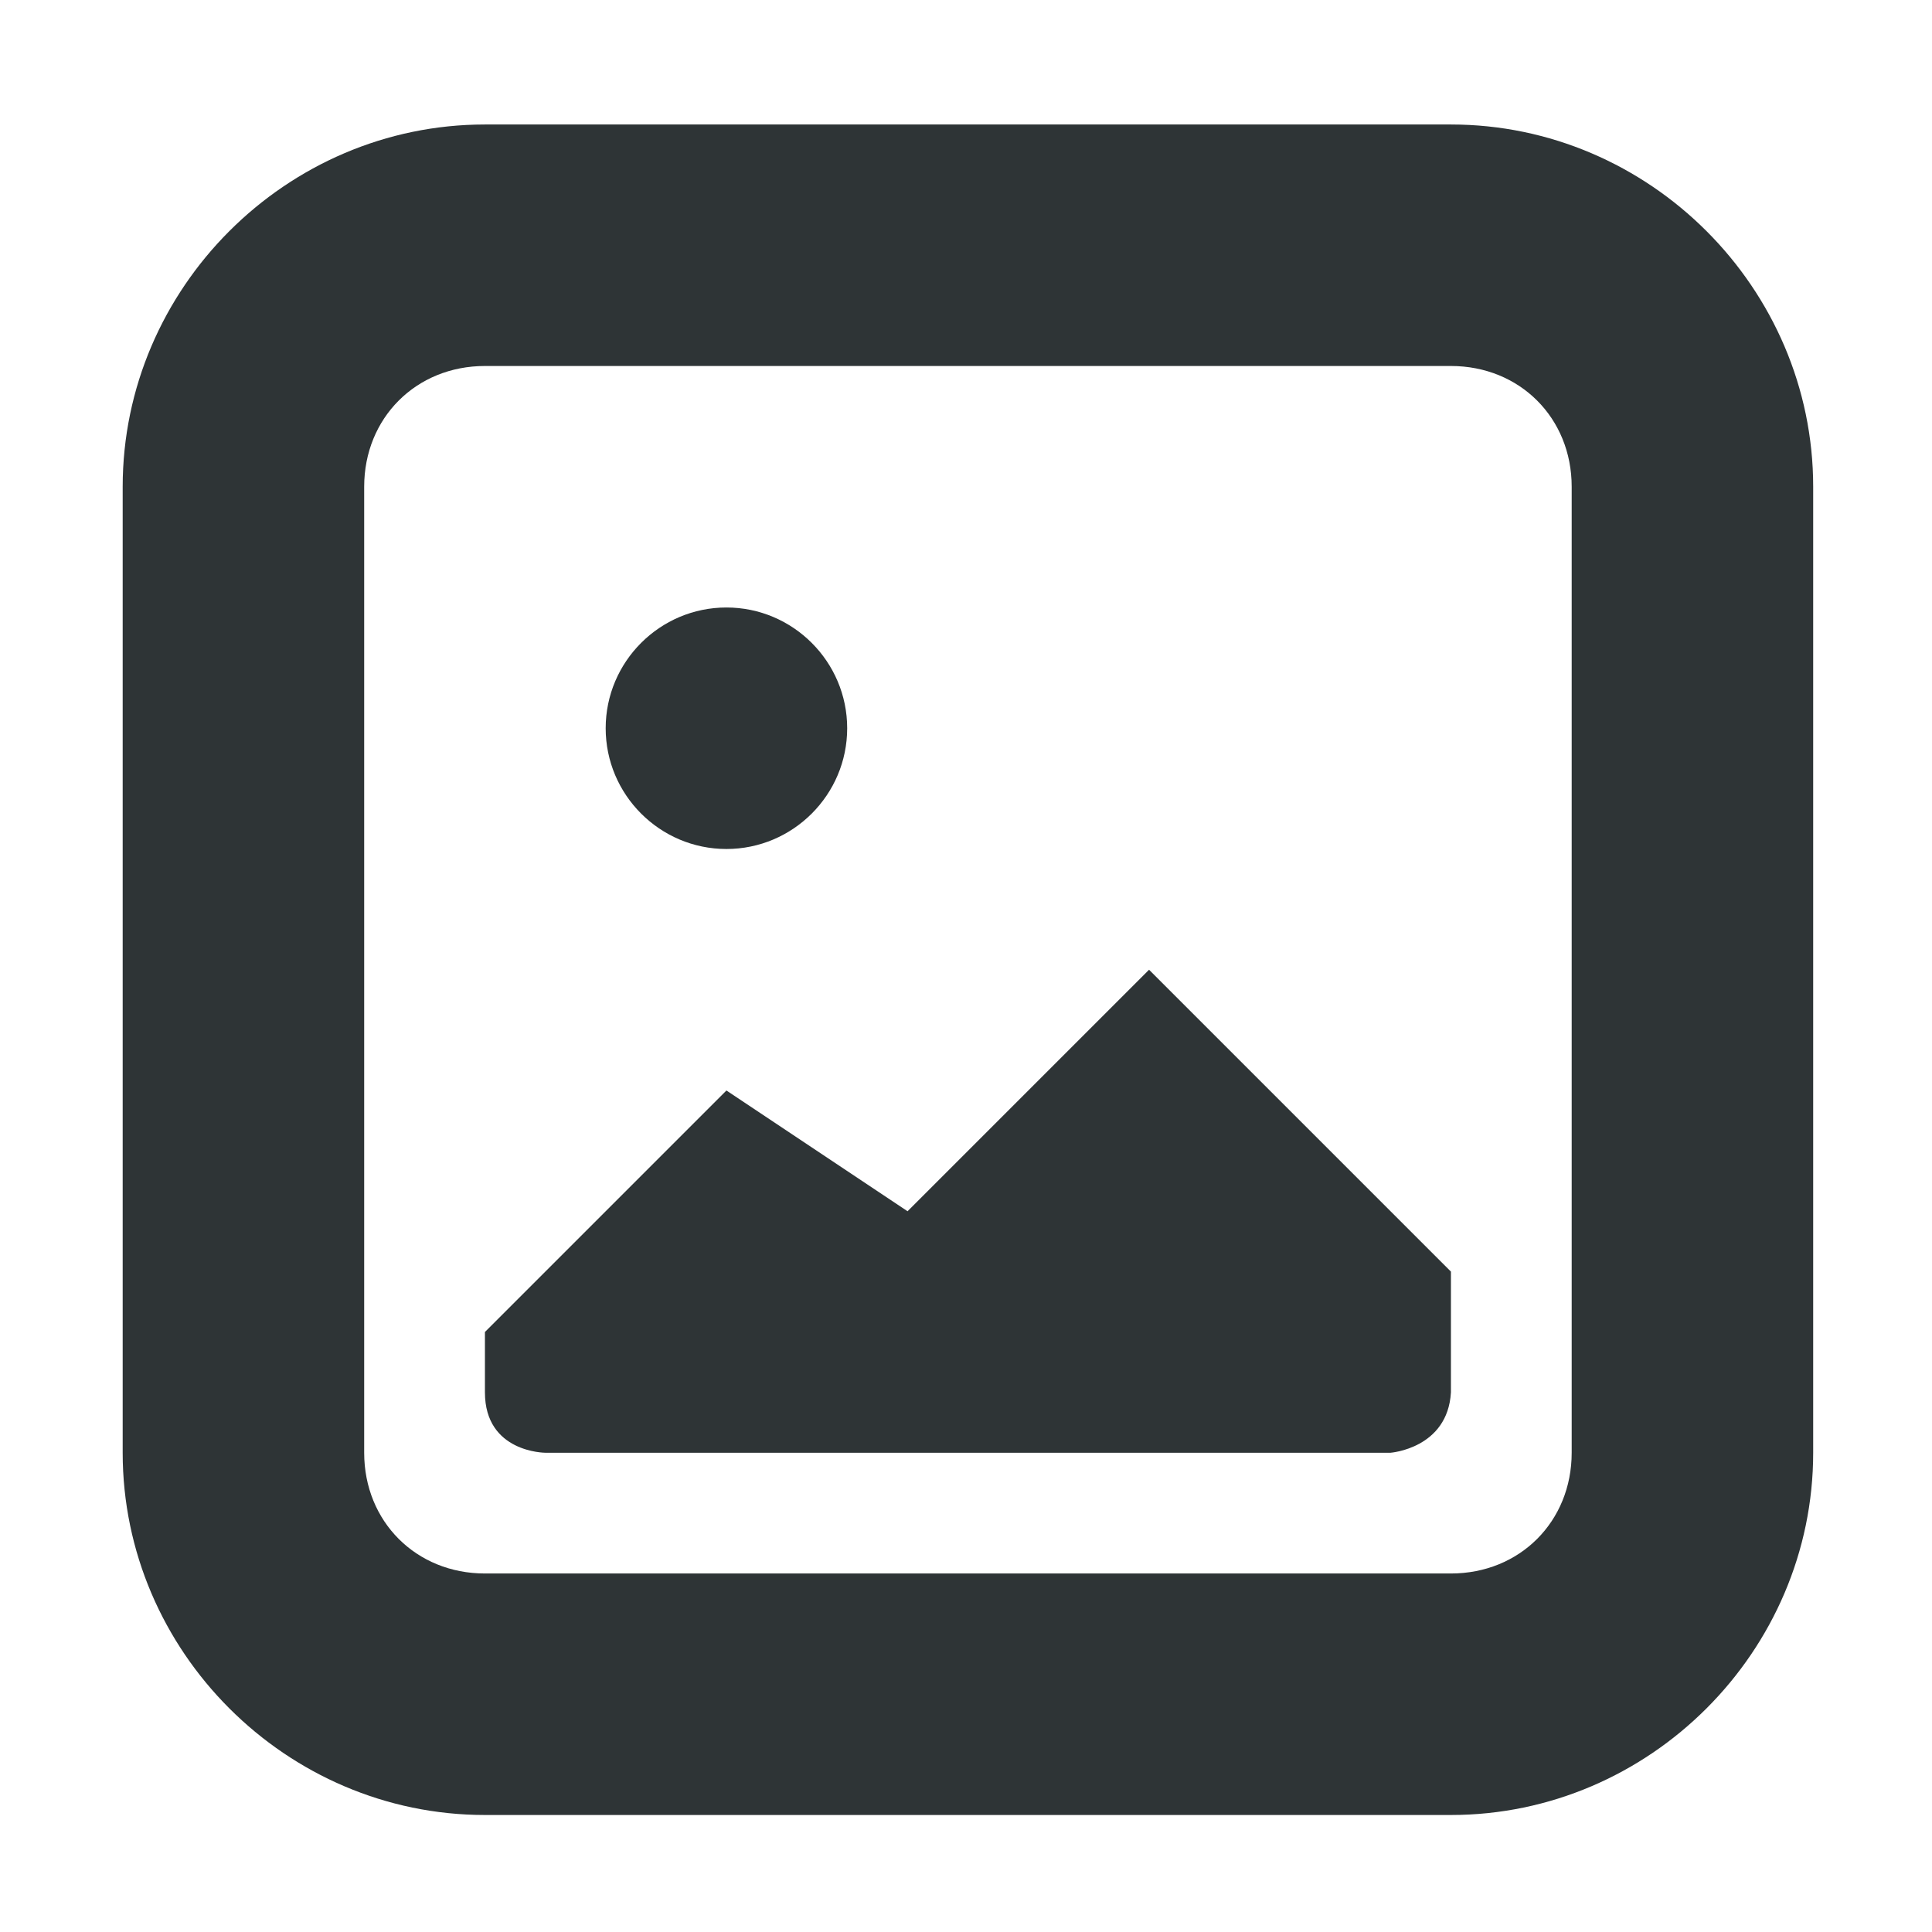
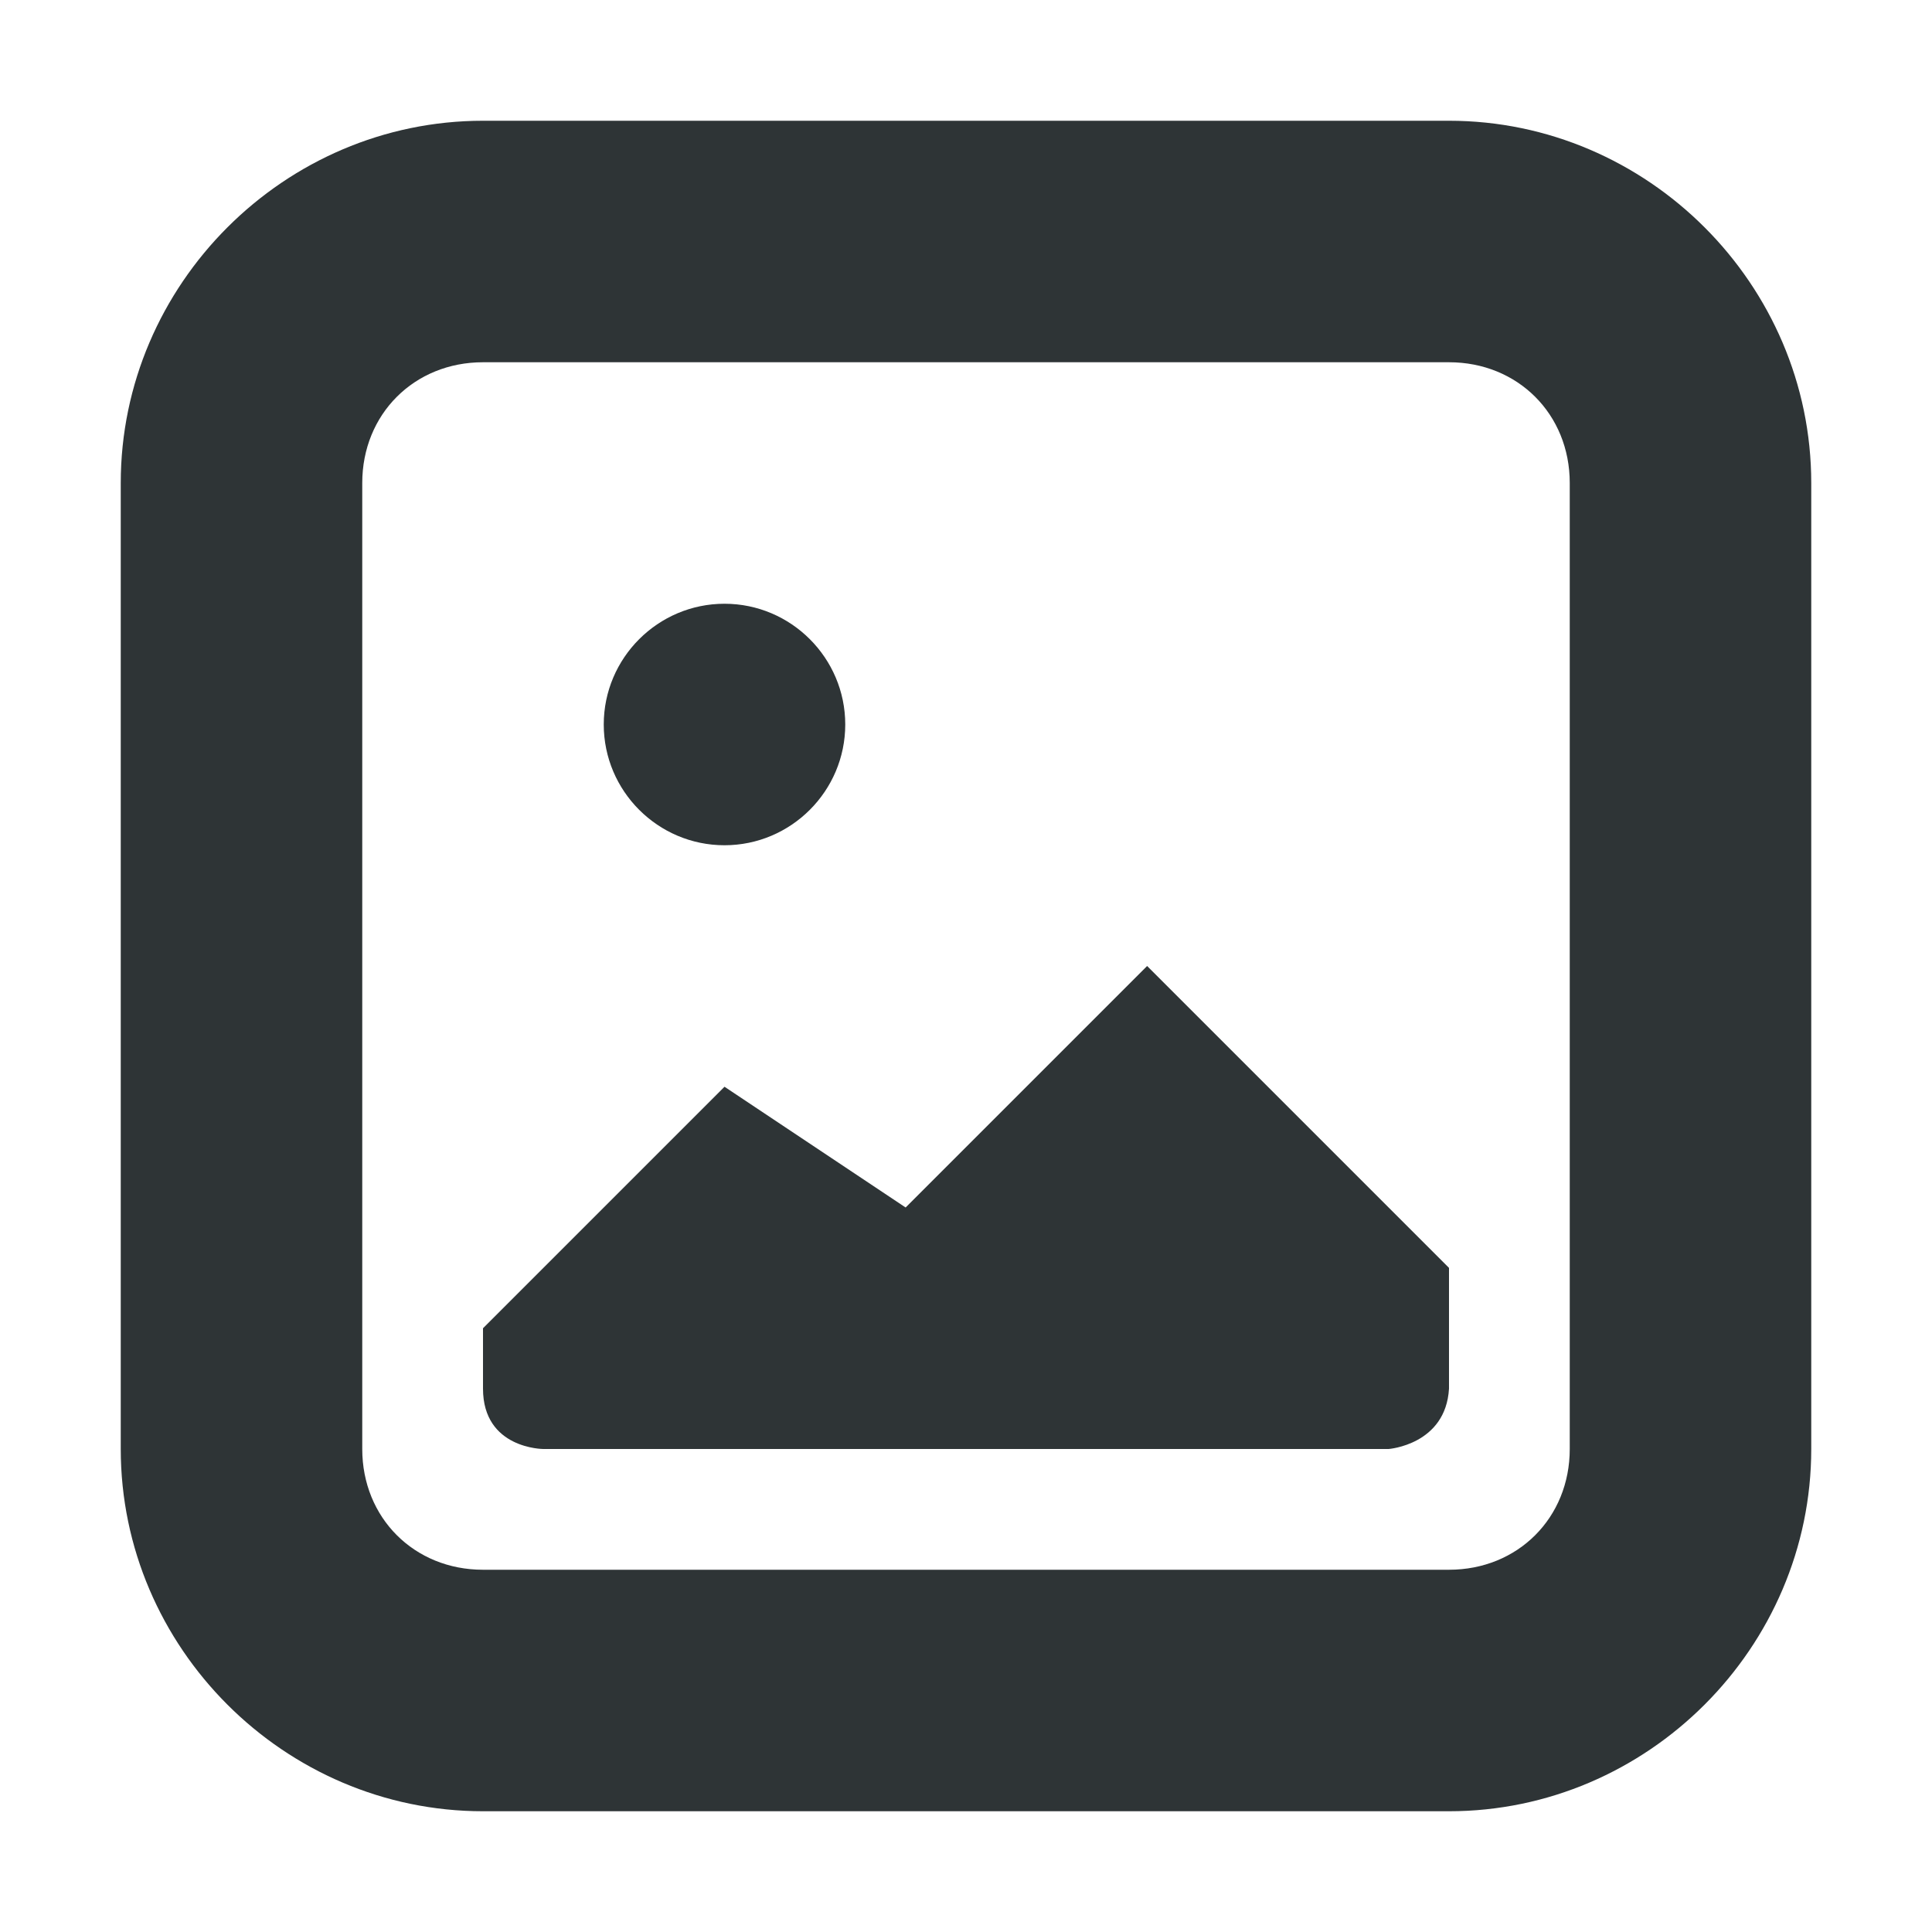
<svg xmlns="http://www.w3.org/2000/svg" height="16px" viewBox="0 0 16 16" width="16px">
  <g fill="#2e3436">
-     <path d="m 6.016 5.031 c -0.551 0 -1 0.449 -1 1 s 0.449 1 1 1 s 1 -0.449 1 -1 s -0.449 -1 -1 -1 z m 3.5 3 l -2 2 l -1.5 -1 l -2 2 v 0.5 c 0 0.5 0.5 0.5 0.5 0.5 h 7 s 0.473 -0.035 0.5 -0.5 v -1 z m 0 0" />
-     <path d="m 4.016 1.031 c -1.645 0 -3 1.355 -3 3 v 8 c 0 1.645 1.355 3 3 3 h 8 c 1.645 0 3 -1.355 3 -3 v -8 c 0 -1.645 -1.355 -3 -3 -3 z m 0 2 h 8 c 0.57 0 1 0.43 1 1 v 8 c 0 0.57 -0.43 1 -1 1 h -8 c -0.57 0 -1 -0.43 -1 -1 v -8 c 0 -0.57 0.43 -1 1 -1 z m 0 0" />
+     <path d="m 6 5 c -0.551 0 -1 0.449 -1 1 s 0.449 1 1 1 s 1 -0.449 1 -1 s -0.449 -1 -1 -1 z m 3.5 3 l -2 2 l -1.5 -1 l -2 2 v 0.5 c 0 0.5 0.5 0.5 0.5 0.5 h 7 s 0.473 -0.035 0.5 -0.5 v -1 z m 0 0" />
+     <path d="m 4 1 c -1.645 0 -3 1.355 -3 3 v 8 c 0 1.645 1.355 3 3 3 h 8 c 1.645 0 3 -1.355 3 -3 v -8 c 0 -1.645 -1.355 -3 -3 -3 z m 0 2 h 8 c 0.57 0 1 0.43 1 1 v 8 c 0 0.57 -0.43 1 -1 1 h -8 c -0.57 0 -1 -0.43 -1 -1 v -8 c 0 -0.57 0.43 -1 1 -1 z m 0 0" />
  </g>
</svg>
